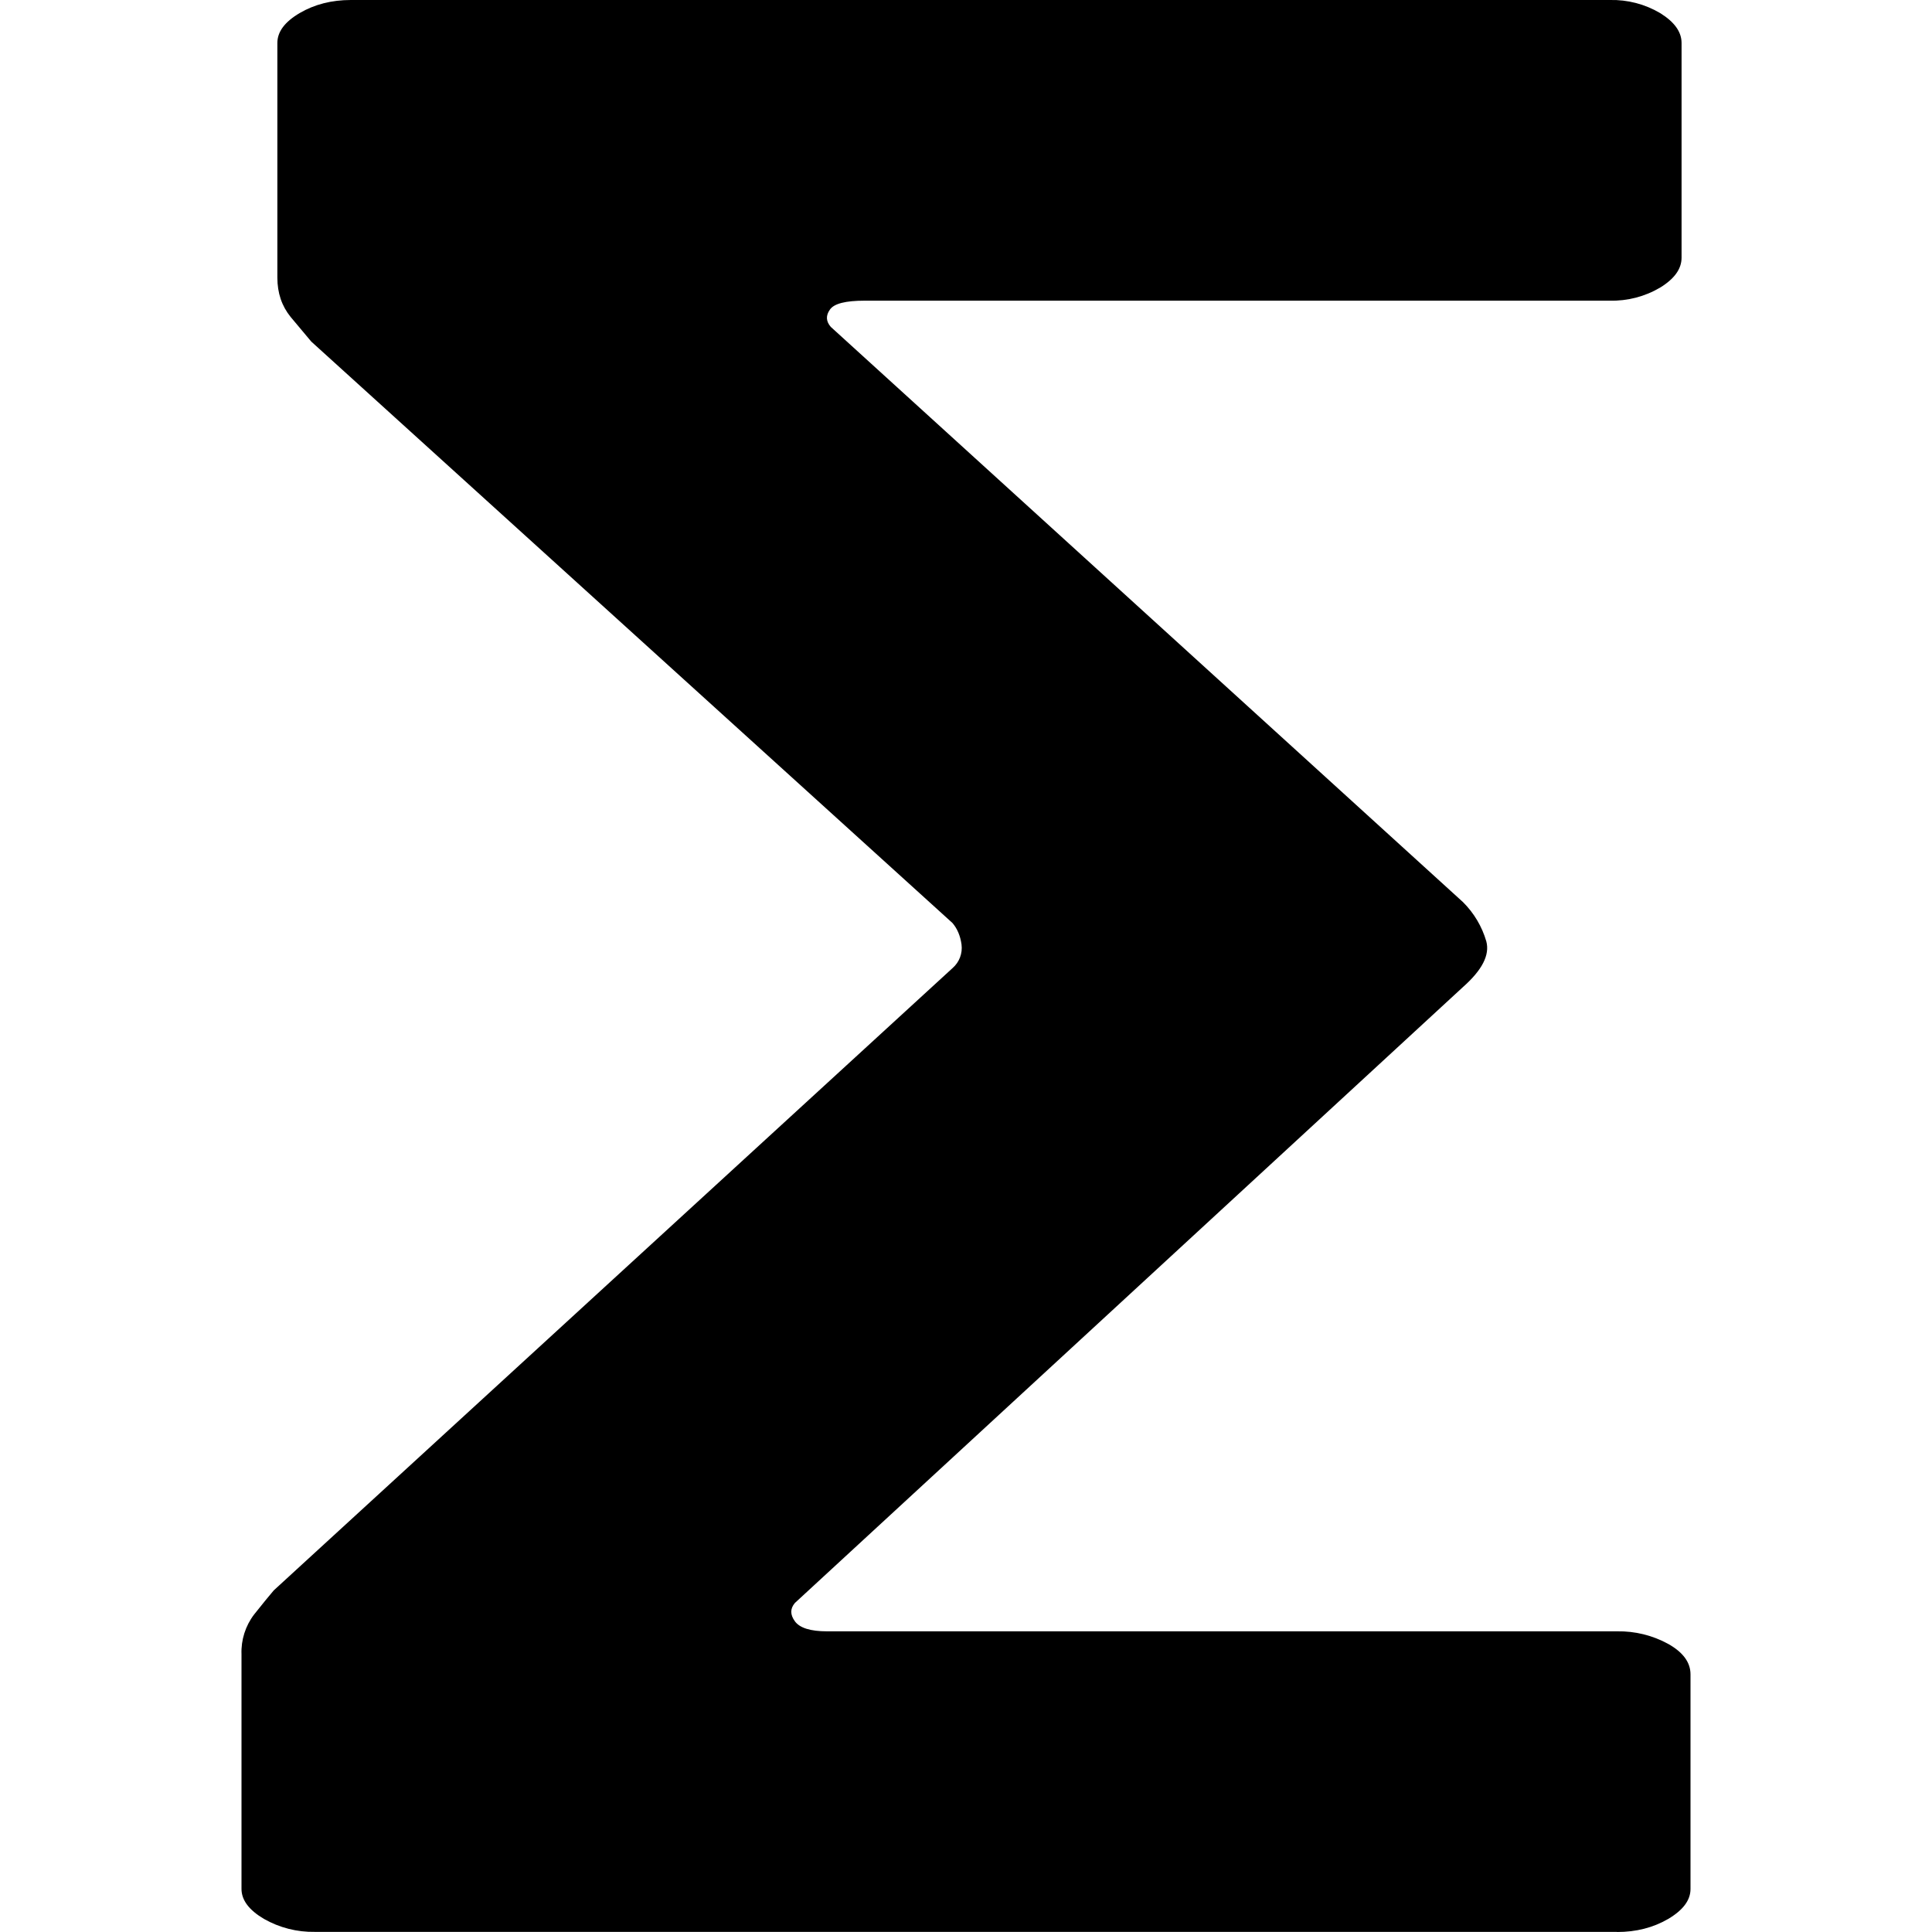
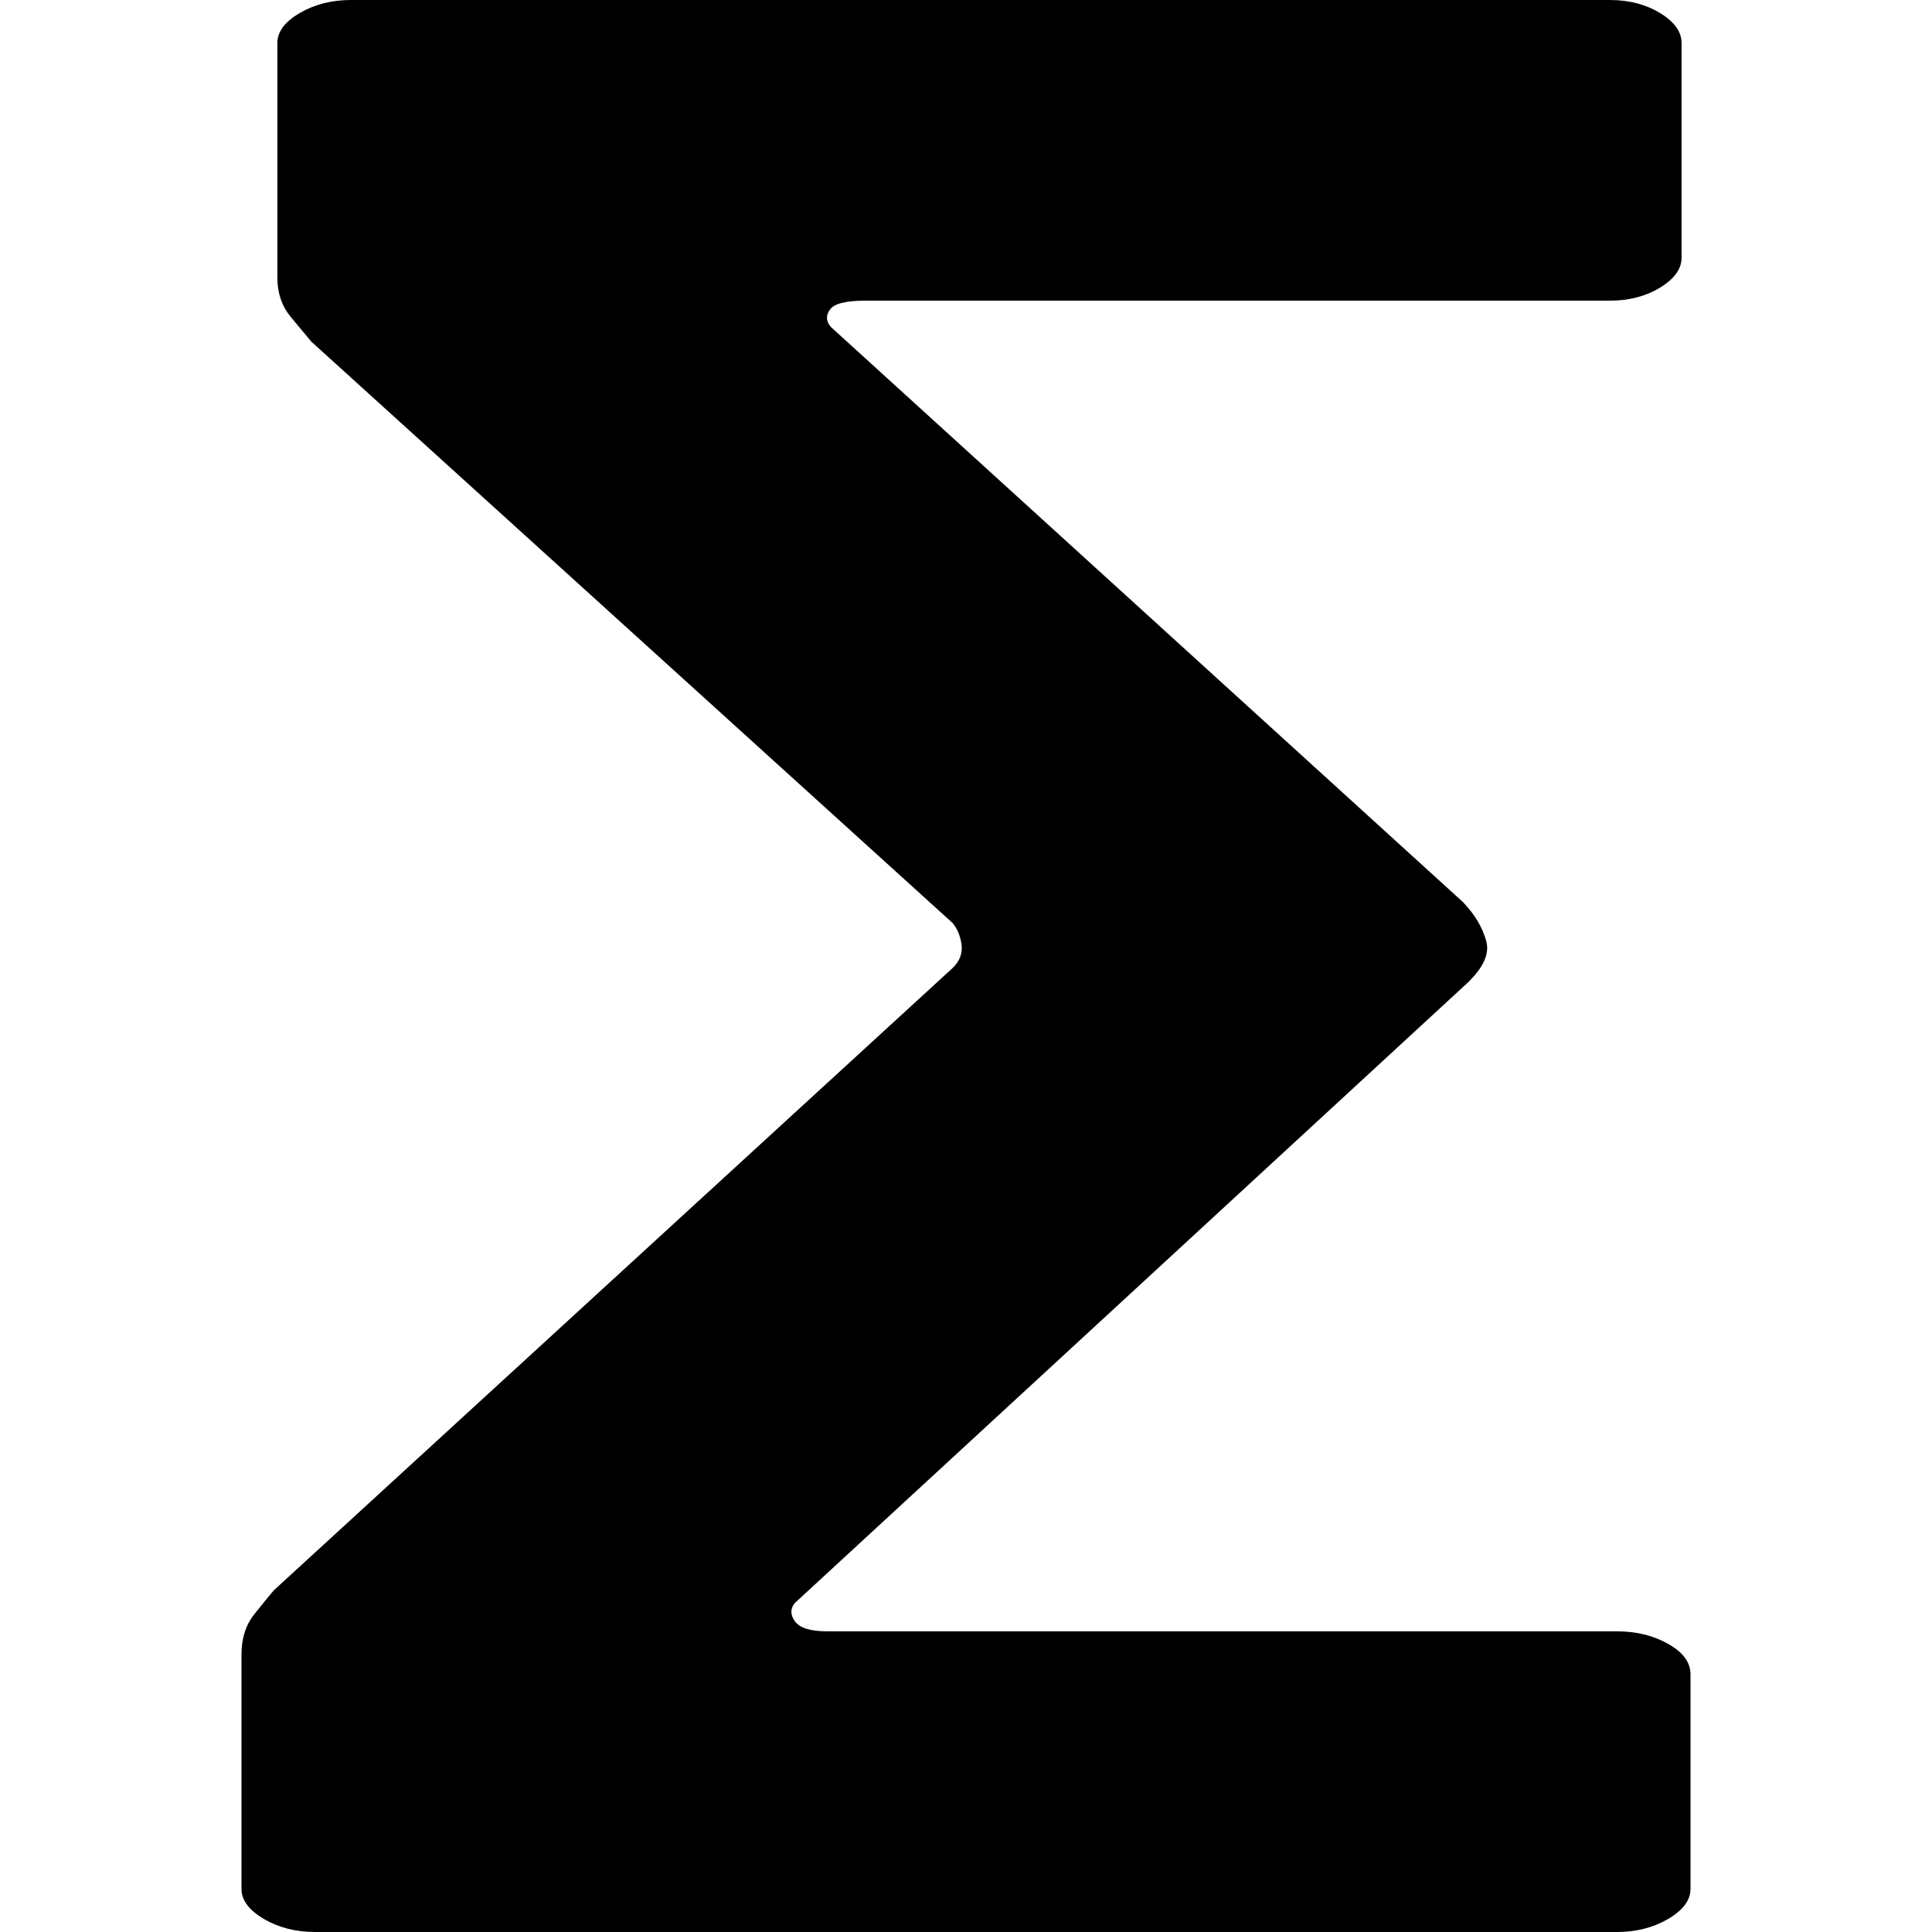
<svg xmlns="http://www.w3.org/2000/svg" width="16" height="16" viewBox="0 0 16 16" aria-hidden="true" focusable="false">
  <g fill-rule="evenodd">
-     <rect fill="none" stroke="none" x="0" y="0" width="16" height="16" />
-     <path fill="currentColor" stroke="none" d="M13.392 16c.158 0 .299-.036.423-.108.123-.073.185-.155.185-.248v-1.778c0-.099-.062-.183-.185-.252a.848.848 0 00-.423-.104H6.85c-.138 0-.227-.028-.267-.083-.04-.055-.04-.105 0-.152l5.533-5.101c.158-.14.223-.265.193-.378a.755.755 0 00-.193-.325L6.88 2.707c-.04-.046-.042-.094-.007-.143.034-.05.13-.074.289-.074h6.17a.782.782 0 00.416-.108c.119-.073.178-.155.178-.248V.356c0-.093-.06-.175-.178-.248A.782.782 0 0013.333 0H2.905c-.158 0-.3.036-.423.108-.124.073-.185.155-.185.248v1.943c0 .128.037.236.11.326l.171.204 5.31 4.815c.04.047.065.106.075.178a.221.221 0 01-.074.195l-5.622 5.154c-.04.047-.094.113-.163.2A.512.512 0 002 13.7v1.943c0 .093.062.175.185.248a.822.822 0 00.423.108h10.784z" />
+     <rect fill="none" x="0" y="0" width="16" height="16" />
+     <path d="M13.392 16C13.55 16 13.691 15.964 13.815 15.892C13.938 15.819 14 15.737 14 15.644V15.644V13.866C14 13.767 13.938 13.683 13.815 13.614C13.691 13.544 13.55 13.51 13.392 13.51V13.51H6.85C6.712 13.51 6.623 13.482 6.583 13.427C6.544 13.372 6.544 13.322 6.583 13.275V13.275L12.116 8.174C12.274 8.035 12.339 7.909 12.309 7.796C12.279 7.683 12.215 7.575 12.116 7.471V7.471L6.88 2.707C6.841 2.661 6.838 2.613 6.873 2.564C6.907 2.515 7.004 2.49 7.162 2.49V2.49H13.332C13.491 2.49 13.629 2.454 13.748 2.382C13.867 2.309 13.926 2.227 13.926 2.134V2.134V0.356C13.926 0.263 13.867 0.181 13.748 0.108C13.629 0.036 13.491 0 13.332 0V0H2.905C2.747 0 2.606 0.036 2.482 0.108C2.358 0.181 2.297 0.263 2.297 0.356V0.356V2.299C2.297 2.427 2.334 2.535 2.408 2.625C2.482 2.714 2.539 2.782 2.578 2.829V2.829L7.889 7.644C7.928 7.691 7.953 7.75 7.963 7.822C7.973 7.894 7.948 7.96 7.889 8.017V8.017L2.267 13.171C2.227 13.218 2.173 13.284 2.104 13.371C2.035 13.458 2 13.568 2 13.701V13.701V15.644C2 15.737 2.062 15.819 2.185 15.892C2.309 15.964 2.45 16 2.608 16V16H13.392Z" fill="currentColor" />
  </g>
</svg>
